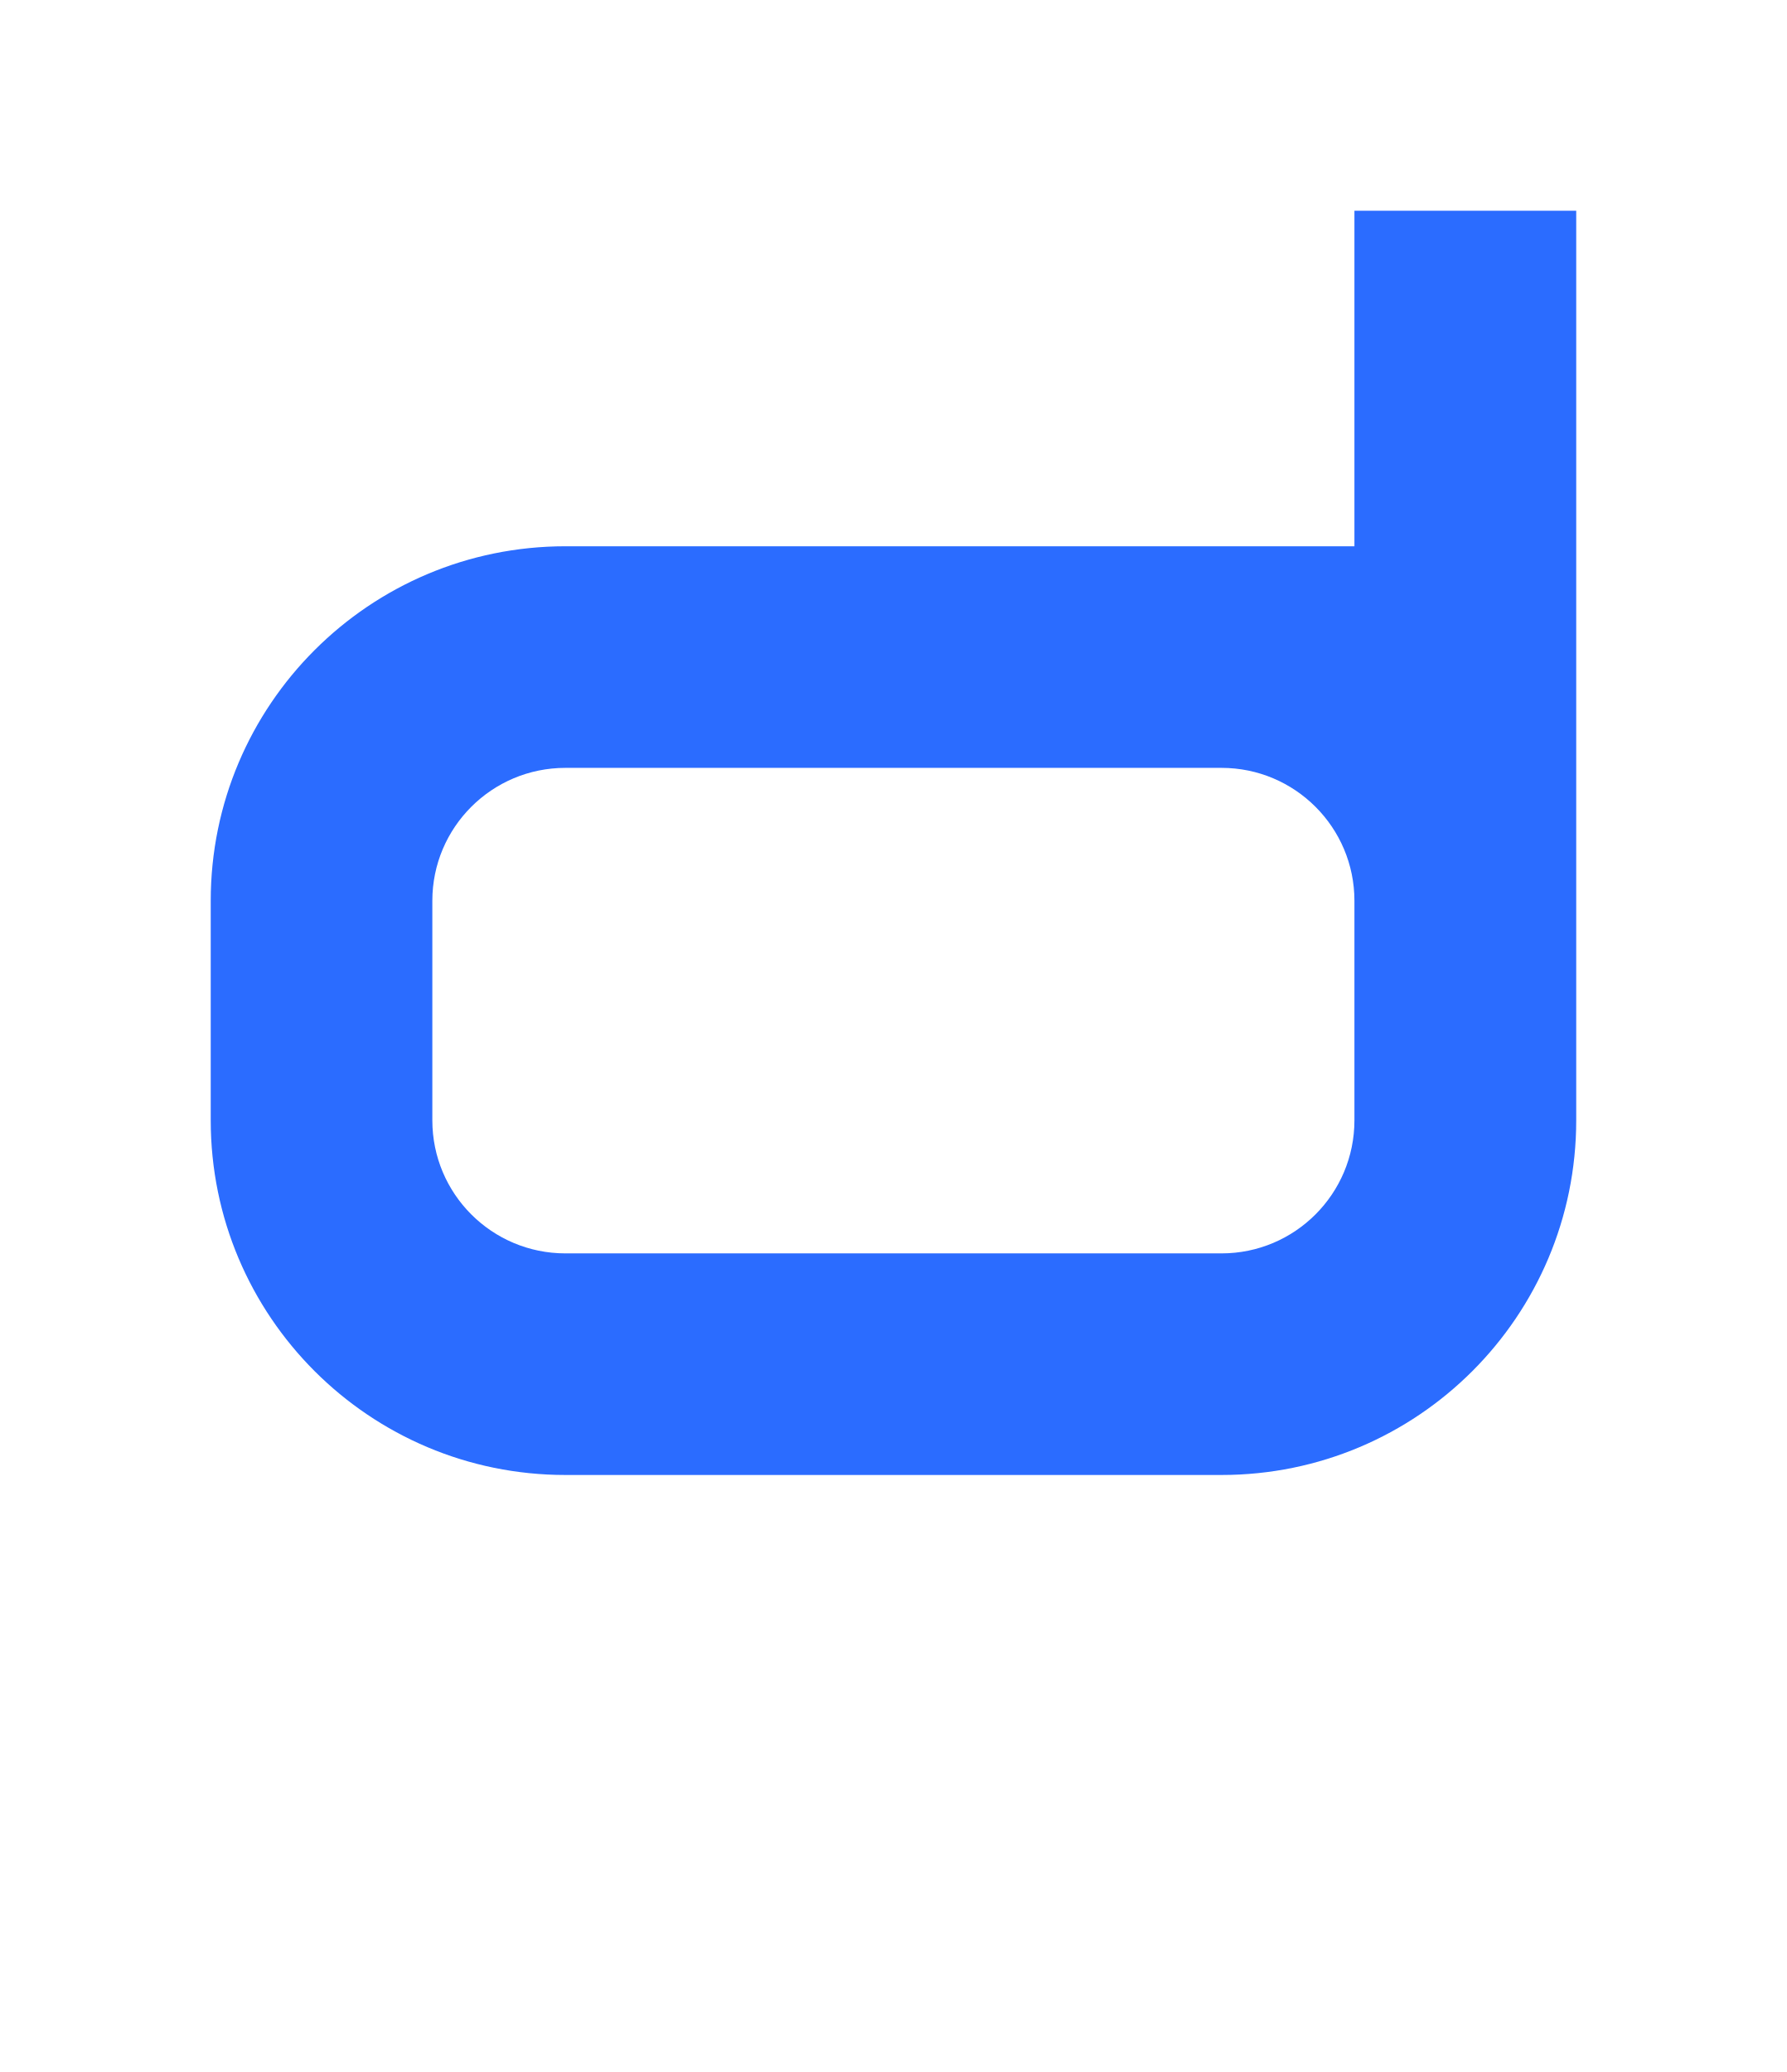
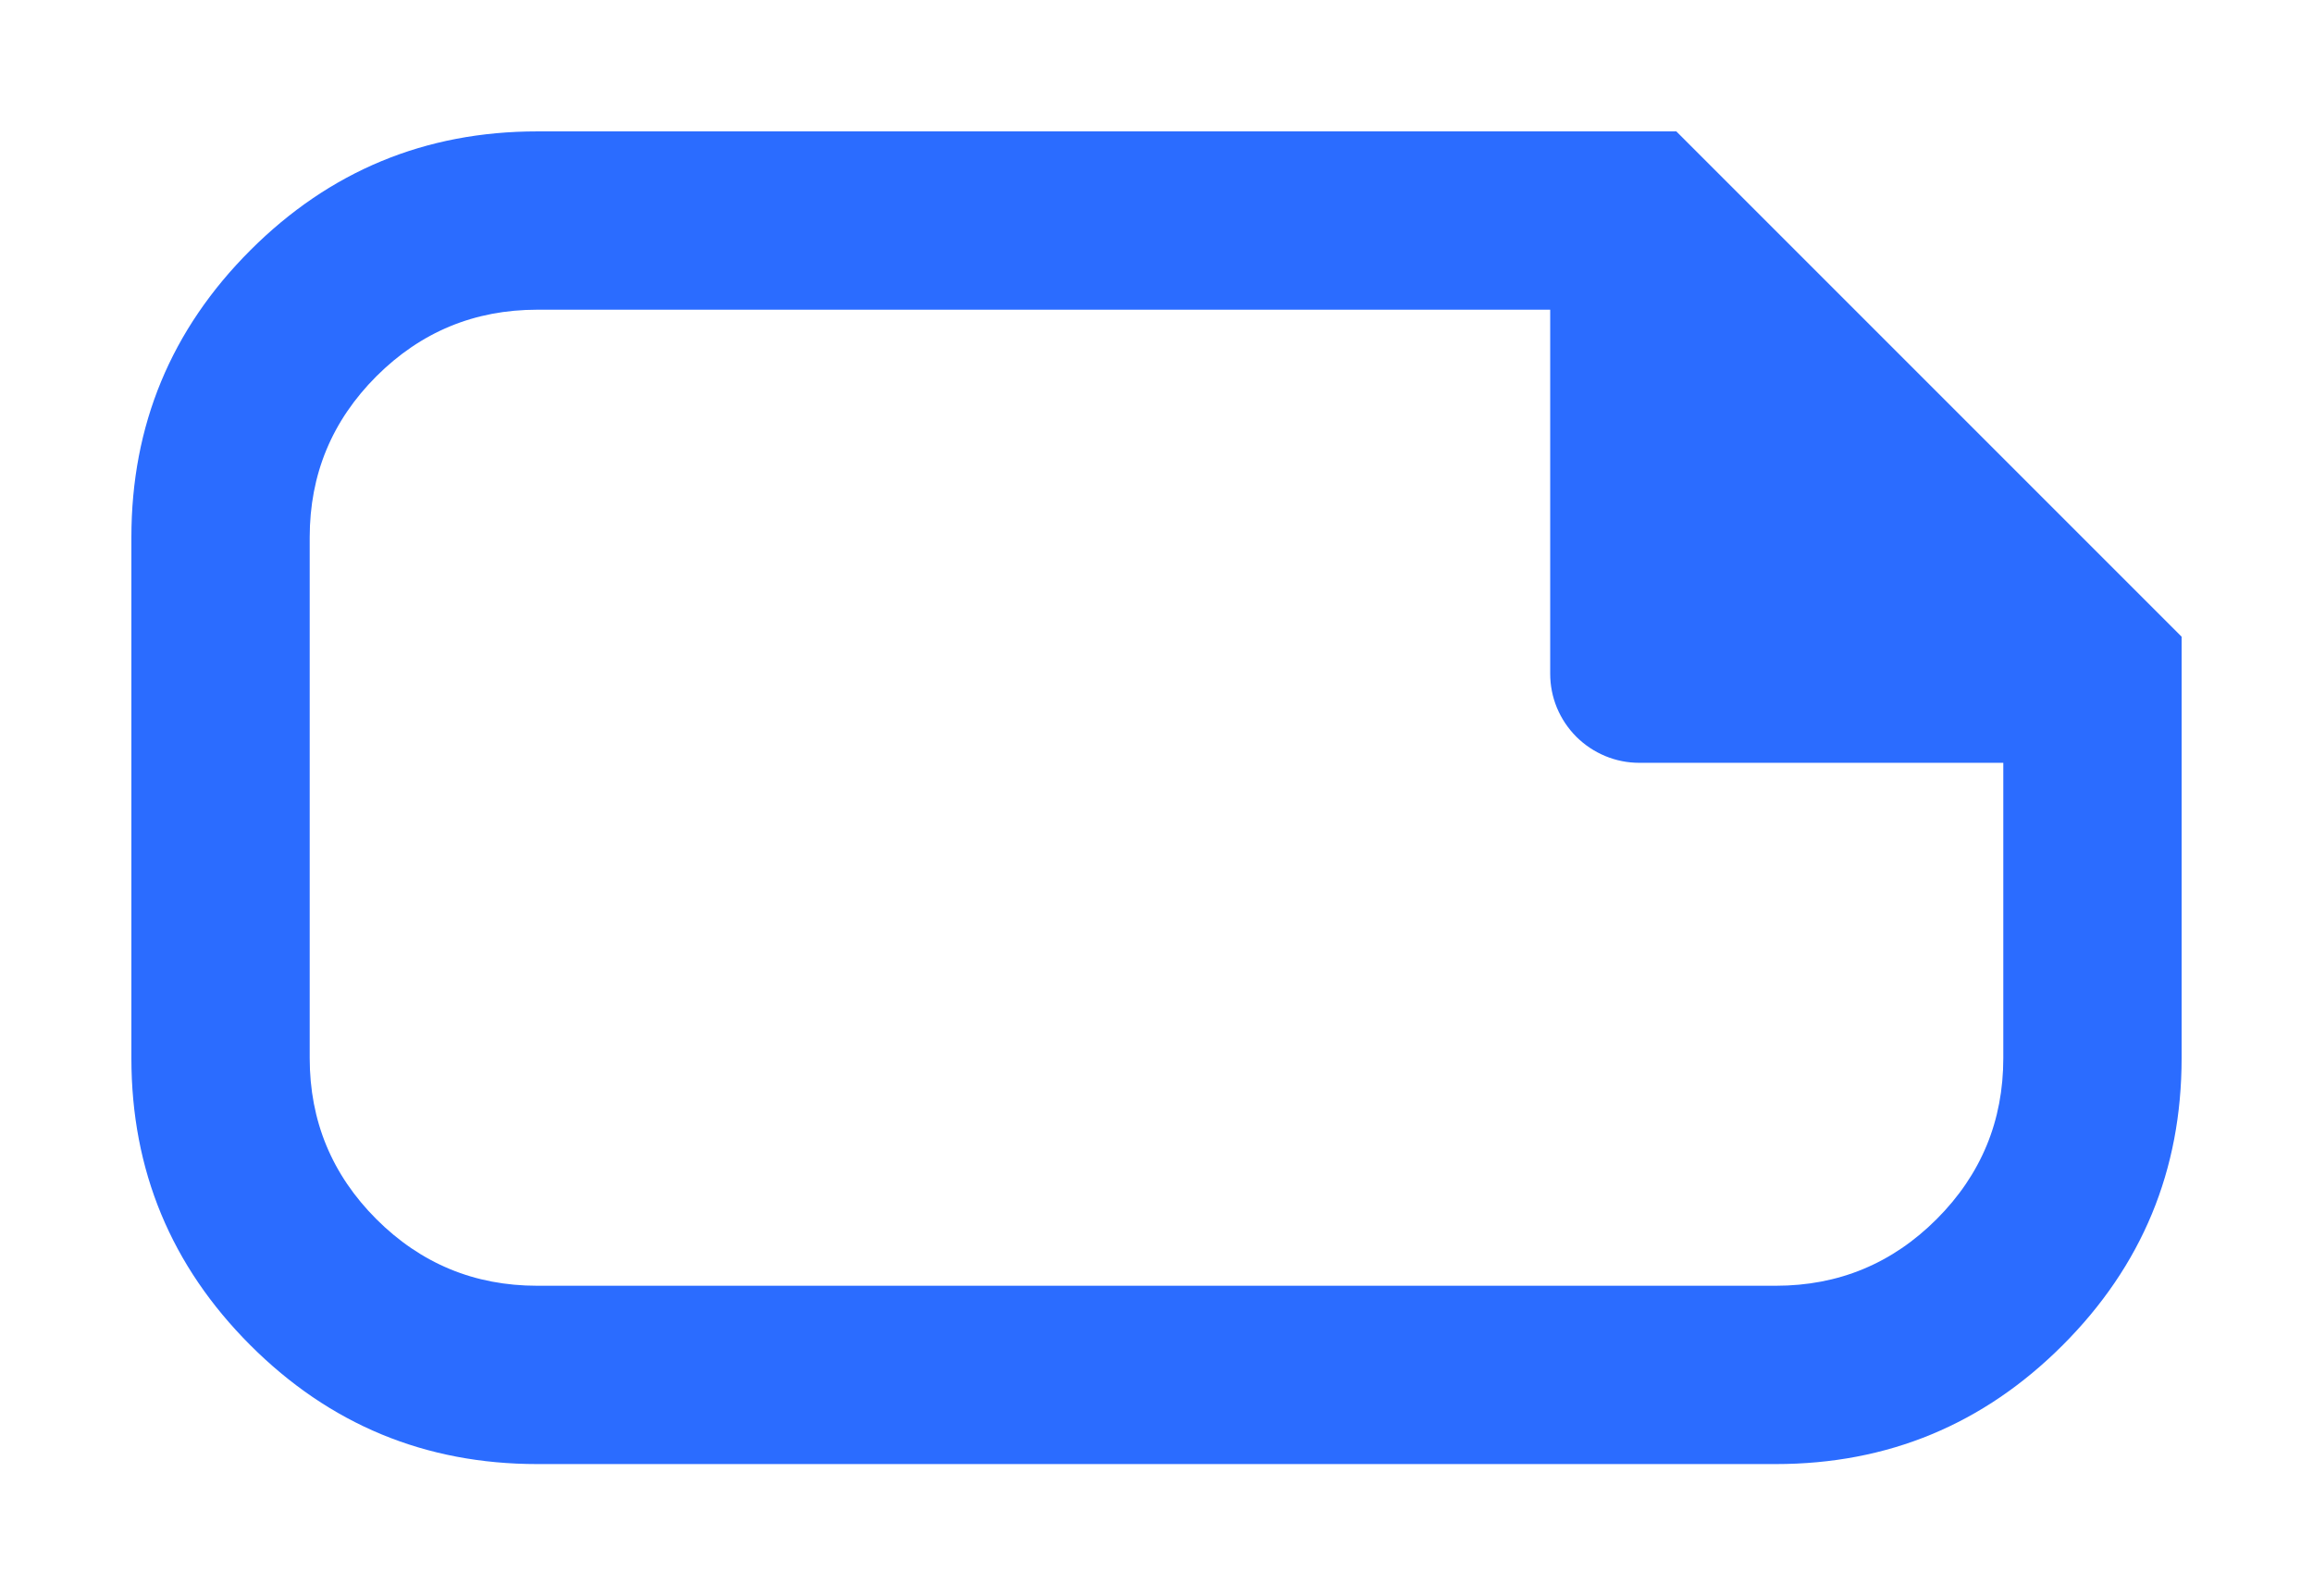
- <svg xmlns="http://www.w3.org/2000/svg" viewBox="-12.00 -84.00 101.76 118.00" role="img" aria-label="docuframe">
-   <path fill-rule="evenodd" d="M65.13 -72.00 L77.76 -72.00 L77.76 -20.20 C77.76 -9.04 68.72 0.00 57.56 0.00 L20.20 0.00 C9.04 0.00 0.00 -9.04 0.00 -20.20 L0.00 -32.70 C0.00 -43.85 9.04 -52.89 20.20 -52.89 L65.13 -52.89 Z M20.20 -40.27 L57.56 -40.27 C61.74 -40.27 65.13 -36.88 65.13 -32.70 L65.13 -20.20 C65.13 -16.01 61.74 -12.62 57.56 -12.62 L20.20 -12.62 C16.01 -12.62 12.62 -16.01 12.62 -20.20 L12.62 -32.70 C12.62 -36.88 16.01 -40.27 20.20 -40.27 Z" fill="#2b6cff" />
+ <svg xmlns="http://www.w3.org/2000/svg" viewBox="-14.00 -156.00 246.46 170.00" role="img" aria-label="docuframe">
+   <path fill-rule="evenodd" d="M160.68 -142.00 L43.25 -142.00 Q25.34 -142.00 12.67 -129.33 Q0.00 -116.66 0.00 -98.75 L0.00 -43.25 Q0.00 -25.34 12.67 -12.67 Q25.34 0.00 43.25 0.00 L175.21 0.00 Q193.13 0.00 205.79 -12.67 Q218.46 -25.34 218.46 -43.25 L218.46 -88.16 L164.62 -142.00 L160.68 -142.00 Z M151.18 -123.00 L43.25 -123.00 Q33.21 -123.00 26.10 -115.90 Q19.00 -108.79 19.00 -98.75 L19.00 -43.25 Q19.00 -33.21 26.10 -26.10 Q33.21 -19.00 43.25 -19.00 L175.21 -19.00 Q185.26 -19.00 192.36 -26.10 Q199.46 -33.21 199.46 -43.25 L199.46 -74.72 L160.68 -74.72 Q158.79 -74.72 157.05 -75.44 Q155.30 -76.17 153.96 -77.50 Q152.63 -78.84 151.90 -80.58 Q151.18 -82.33 151.18 -84.22 L151.18 -123.00 Z" fill="#2b6cff" />
</svg>
